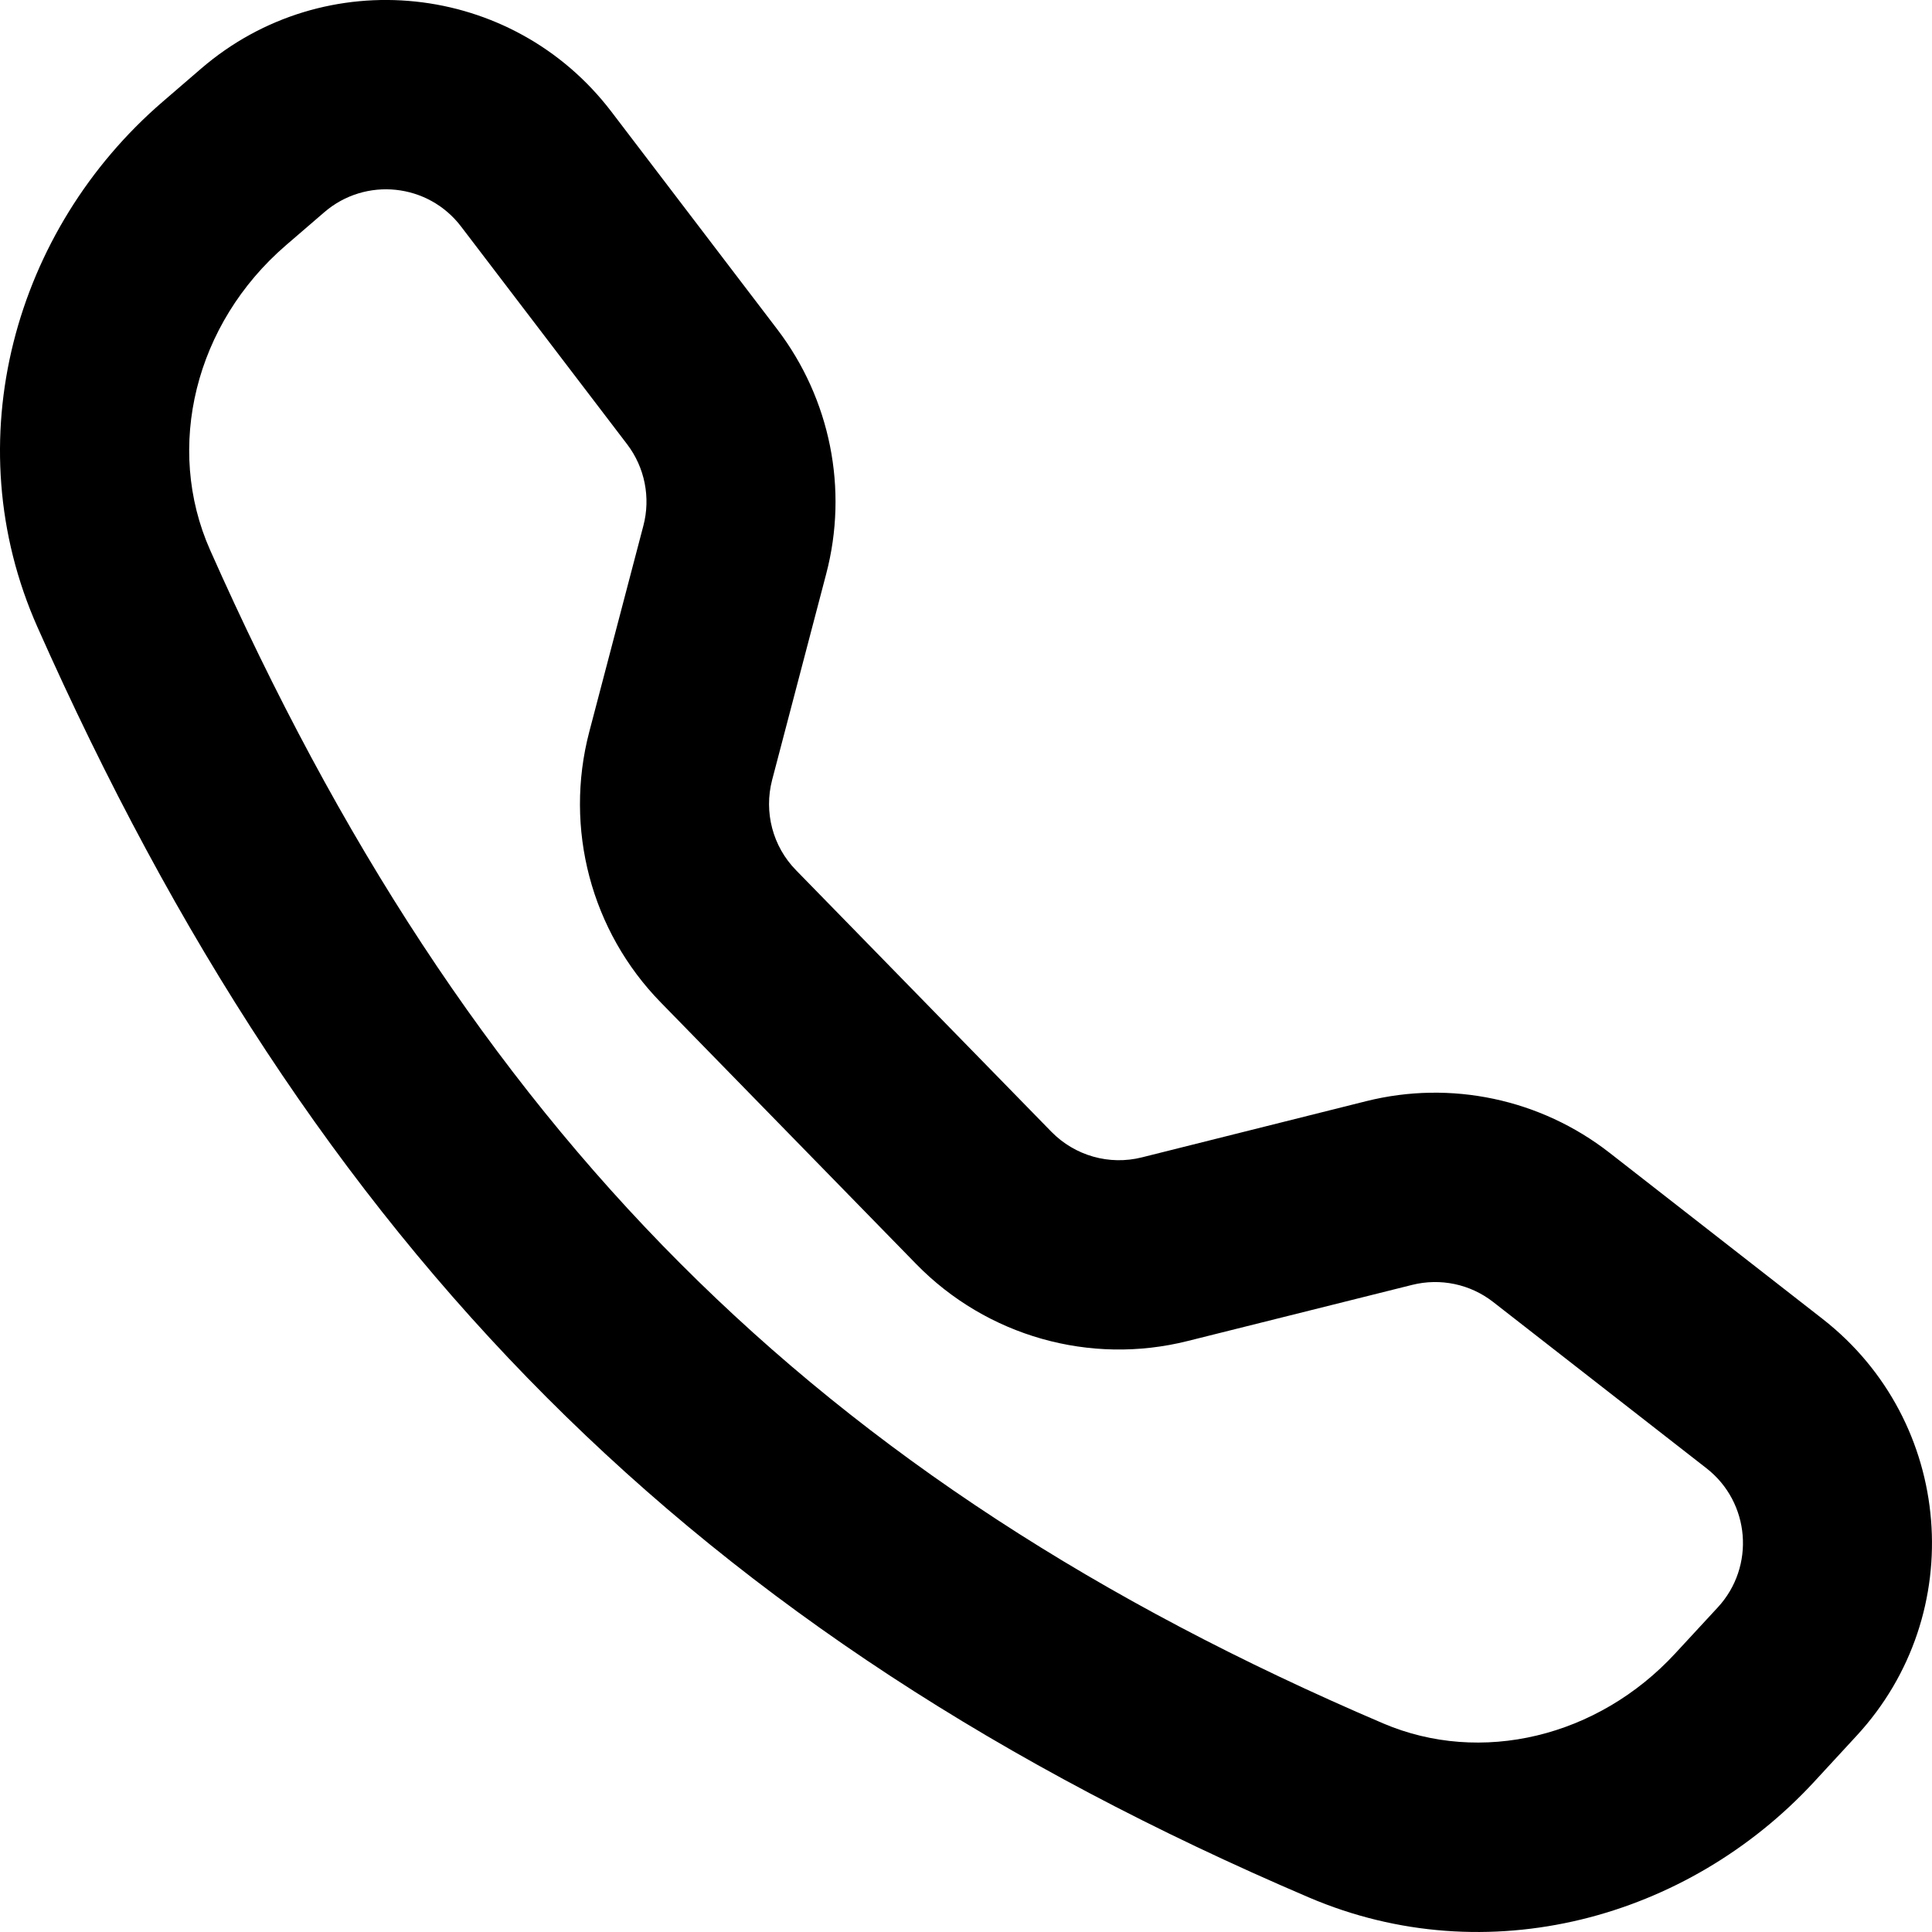
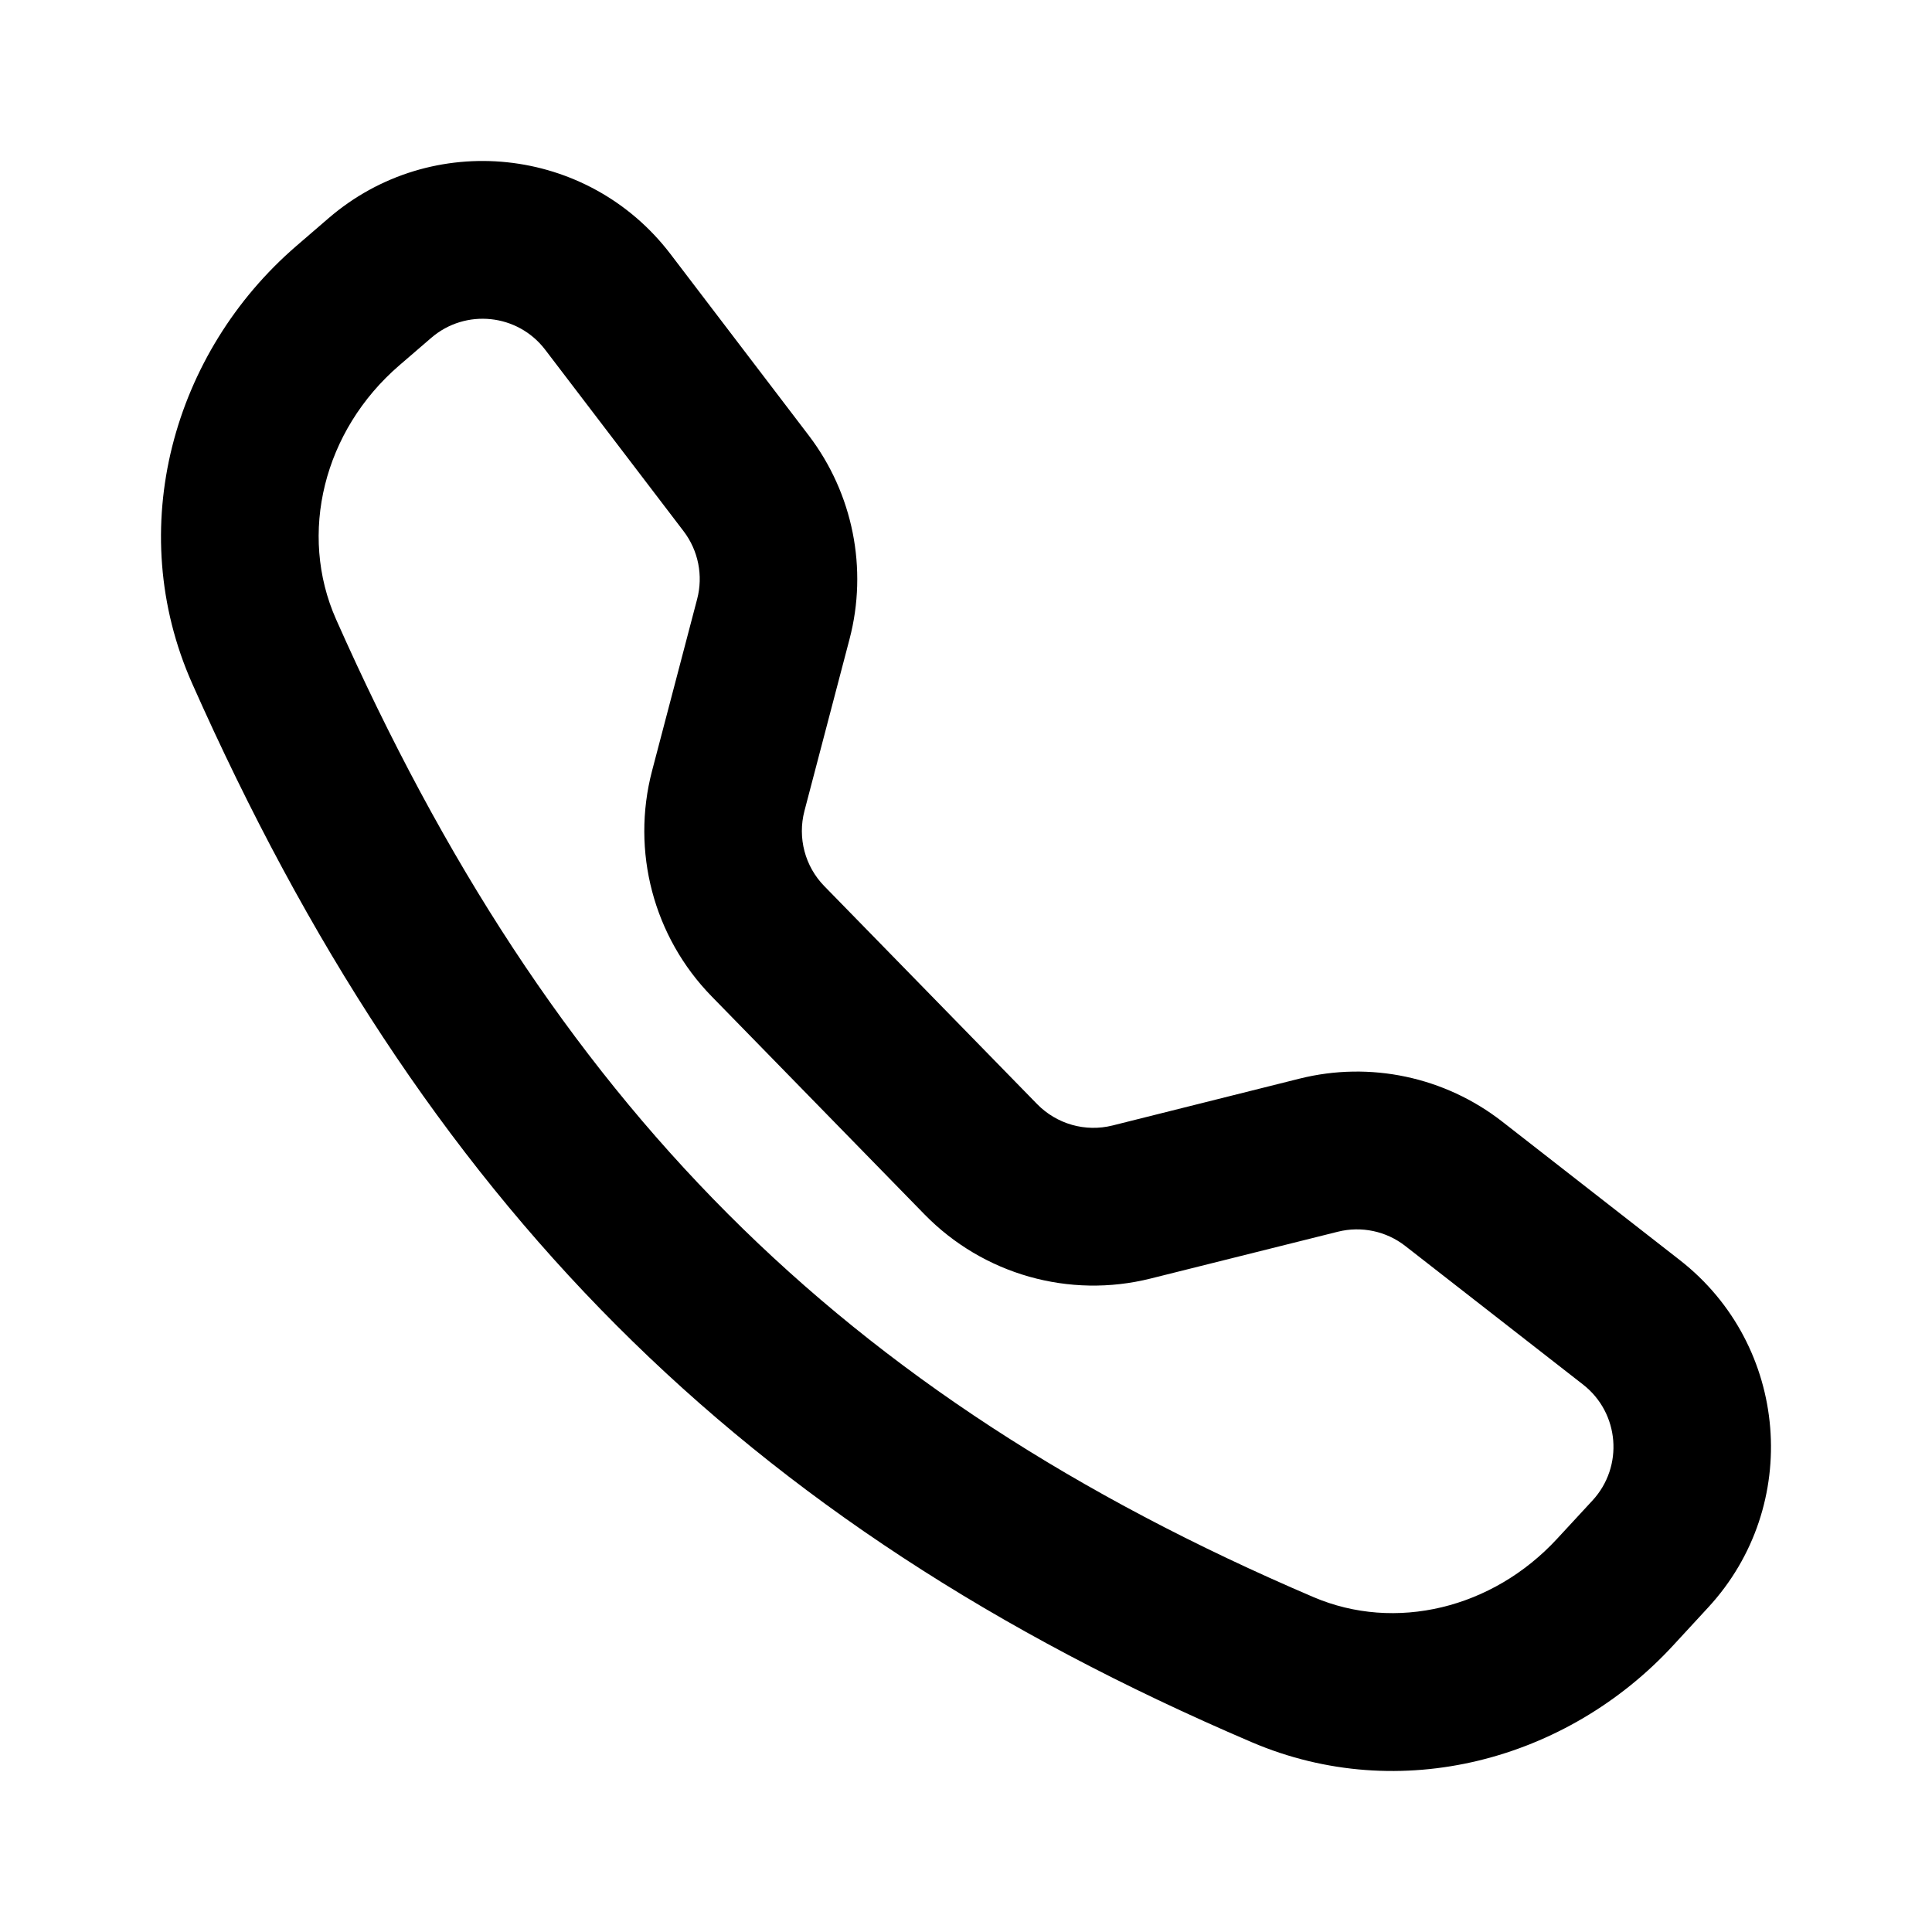
- <svg xmlns="http://www.w3.org/2000/svg" width="20" height="20" viewBox="0 0 20 20" fill="none">
-   <path fill-rule="evenodd" clip-rule="evenodd" d="M2.081 0.711C3.361 -0.392 5.304 -0.188 6.329 1.156L8.047 3.41C8.596 4.131 8.783 5.064 8.553 5.94L7.993 8.074C7.906 8.407 7.999 8.762 8.24 9.008L10.884 11.716C11.127 11.964 11.483 12.066 11.821 11.981L14.144 11.399C15.02 11.18 15.947 11.377 16.66 11.932L18.868 13.654C20.224 14.712 20.387 16.705 19.219 17.969L18.78 18.445C17.471 19.862 15.396 20.432 13.549 19.642C7.196 16.927 3.246 12.933 0.387 6.49C-0.467 4.566 0.148 2.377 1.683 1.054L2.081 0.711ZM4.773 2.345C4.432 1.897 3.784 1.829 3.357 2.197L2.96 2.539C2.019 3.35 1.703 4.63 2.175 5.694C4.842 11.704 8.438 15.327 14.317 17.84C15.33 18.273 16.54 17.985 17.343 17.115L17.783 16.639C18.172 16.217 18.118 15.553 17.666 15.2L15.457 13.478C15.22 13.293 14.911 13.228 14.619 13.301L12.295 13.882C11.284 14.136 10.214 13.832 9.485 13.086L6.841 10.378C6.119 9.64 5.838 8.576 6.1 7.576L6.66 5.443C6.737 5.151 6.675 4.839 6.492 4.599L4.773 2.345Z" fill="currentColor" />
+ <svg xmlns="http://www.w3.org/2000/svg" width="24" height="24" viewBox="0 0 24 24" fill="none">
+   <path fill-rule="evenodd" clip-rule="evenodd" d="M4.081 2.711C5.361 1.608 7.304 1.812 8.329 3.156L10.047 5.41C10.596 6.131 10.783 7.064 10.553 7.94L9.993 10.074C9.906 10.407 9.999 10.762 10.24 11.008L12.884 13.716C13.127 13.964 13.483 14.066 13.821 13.981L16.144 13.399C17.02 13.18 17.947 13.377 18.66 13.932L20.868 15.654C22.224 16.712 22.387 18.705 21.219 19.969L20.78 20.445C19.471 21.862 17.396 22.432 15.549 21.642C9.196 18.927 5.246 14.933 2.387 8.49C1.533 6.566 2.148 4.377 3.683 3.054L4.081 2.711ZM6.773 4.345C6.432 3.897 5.784 3.829 5.357 4.197L4.96 4.539C4.019 5.35 3.703 6.63 4.175 7.694C6.842 13.704 10.438 17.327 16.317 19.84C17.33 20.273 18.54 19.985 19.343 19.115L19.783 18.639C20.172 18.217 20.118 17.553 19.666 17.2L17.457 15.478C17.22 15.293 16.911 15.228 16.619 15.301L14.295 15.882C13.284 16.136 12.214 15.832 11.485 15.086L8.841 12.378C8.119 11.639 7.838 10.576 8.1 9.576L8.66 7.443C8.737 7.151 8.675 6.839 8.492 6.599L6.773 4.345Z" fill="currentColor" />
</svg>
